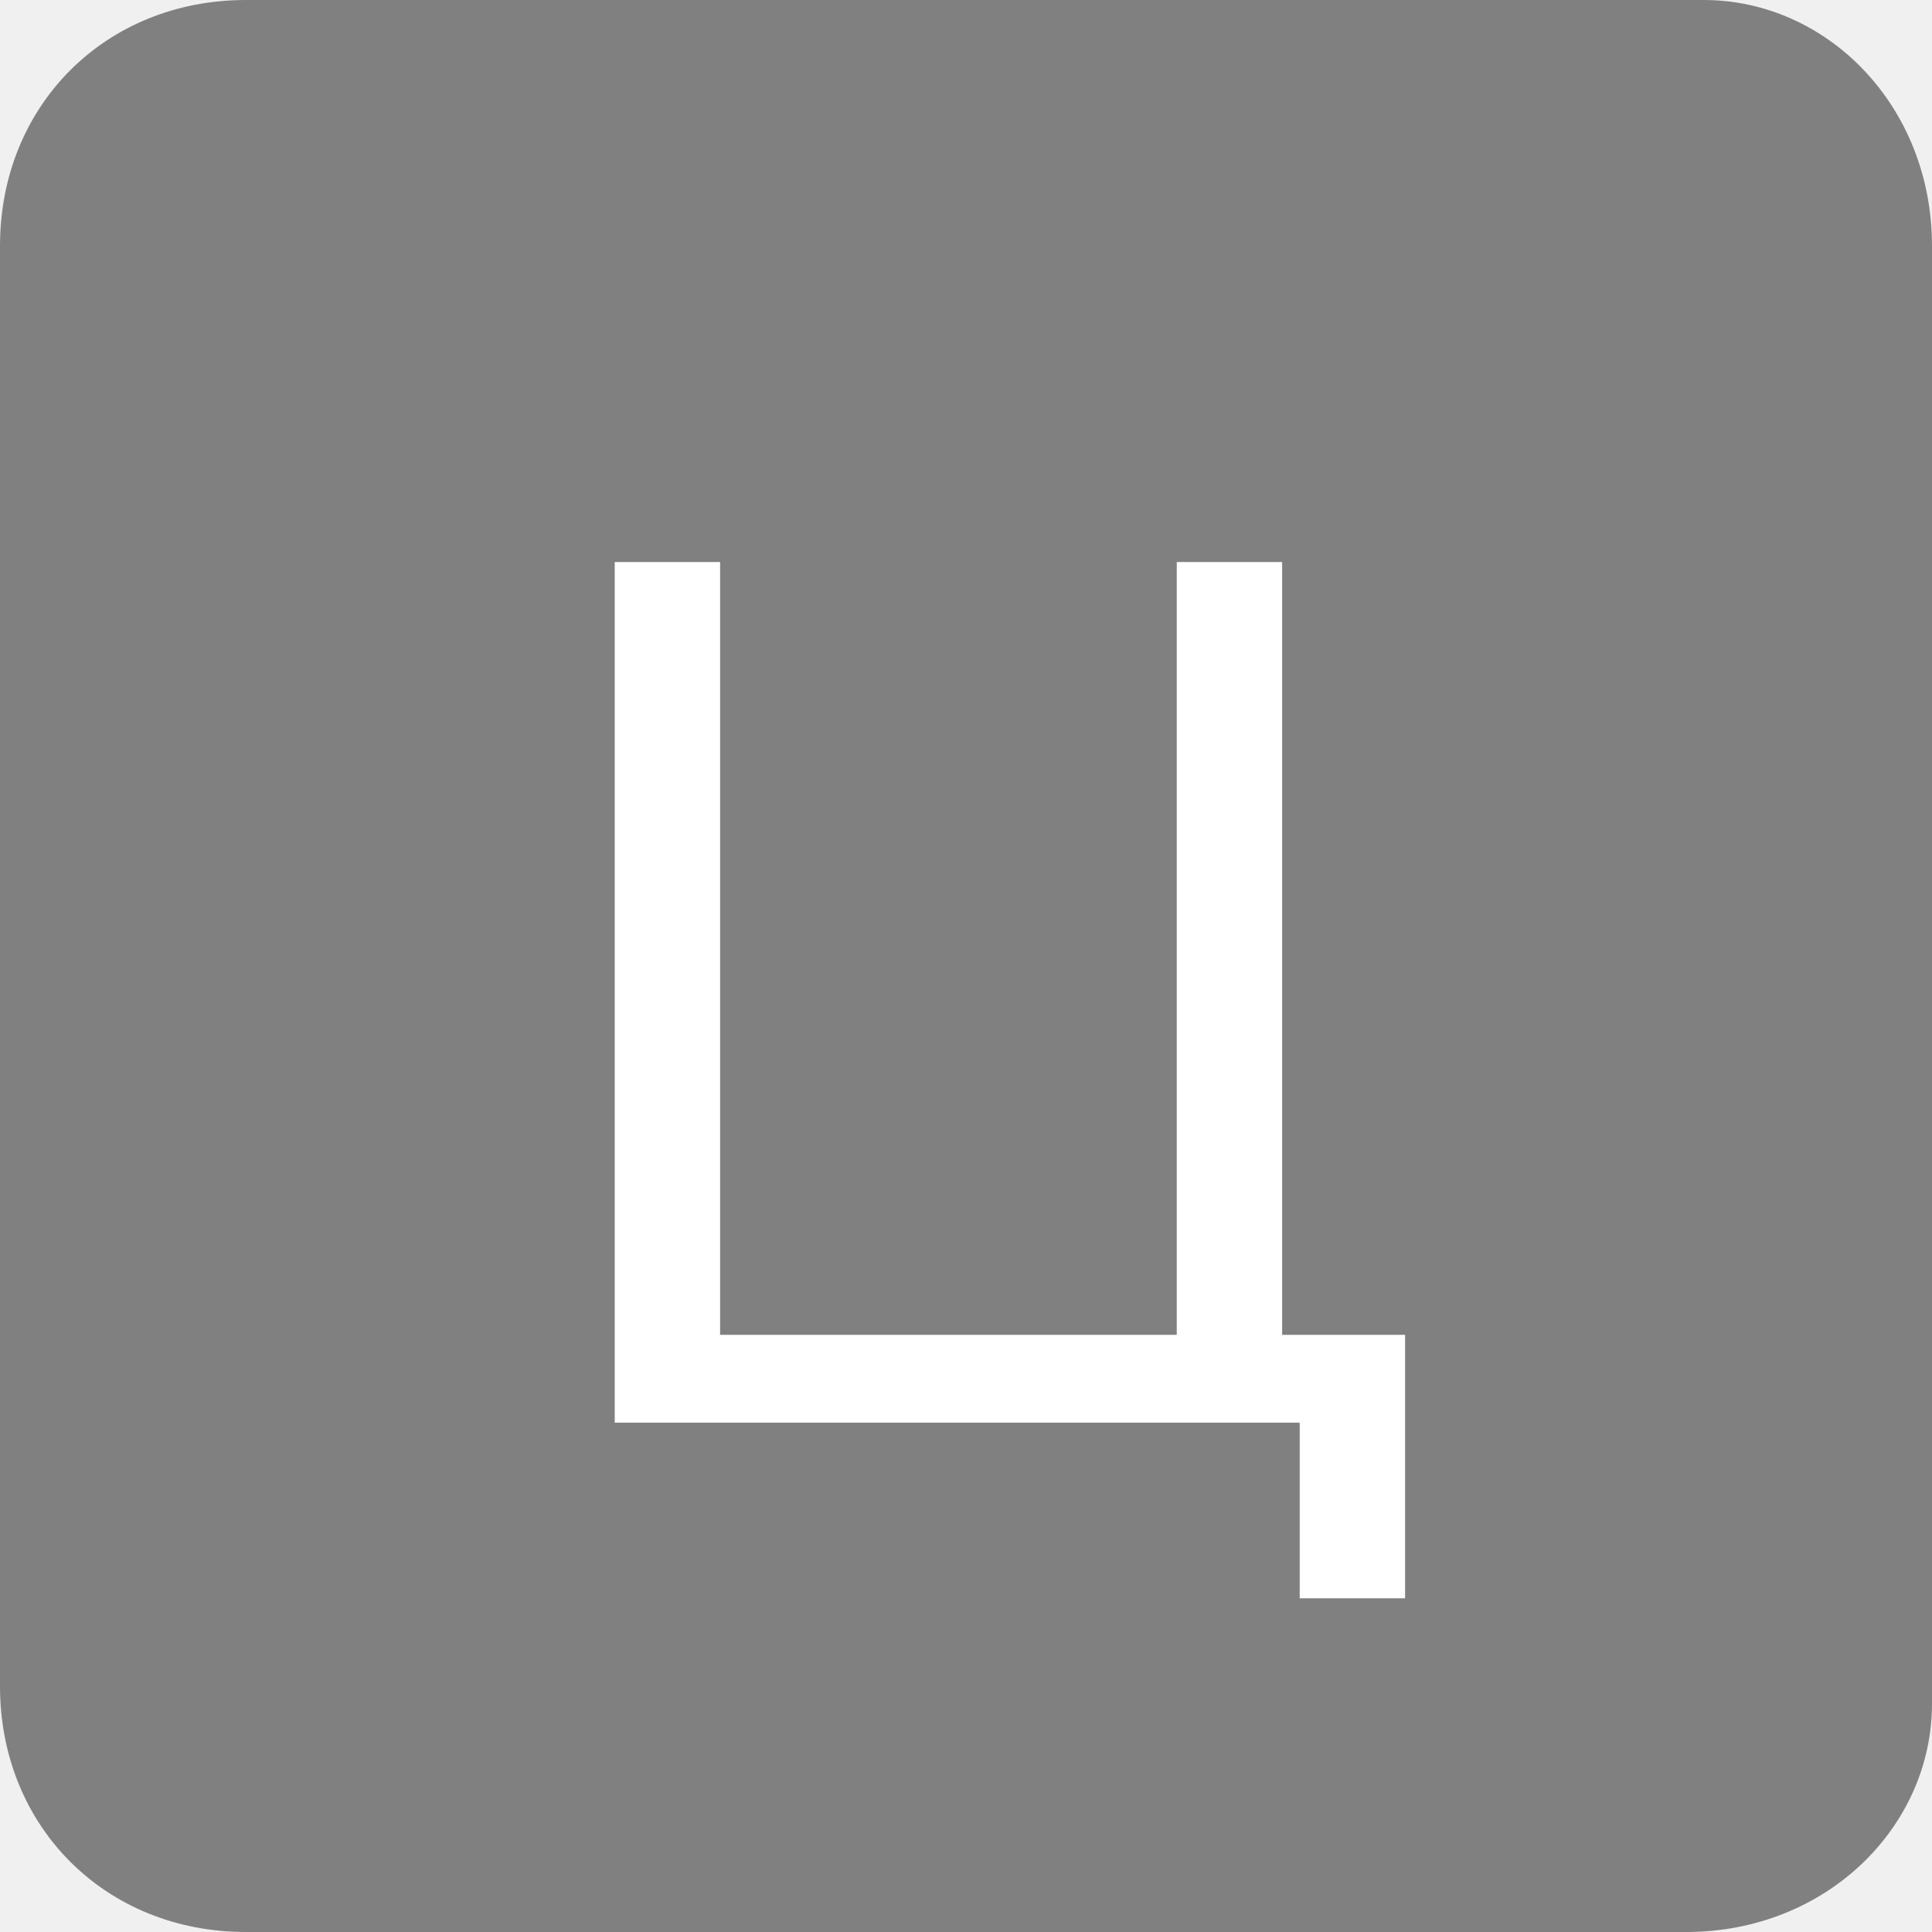
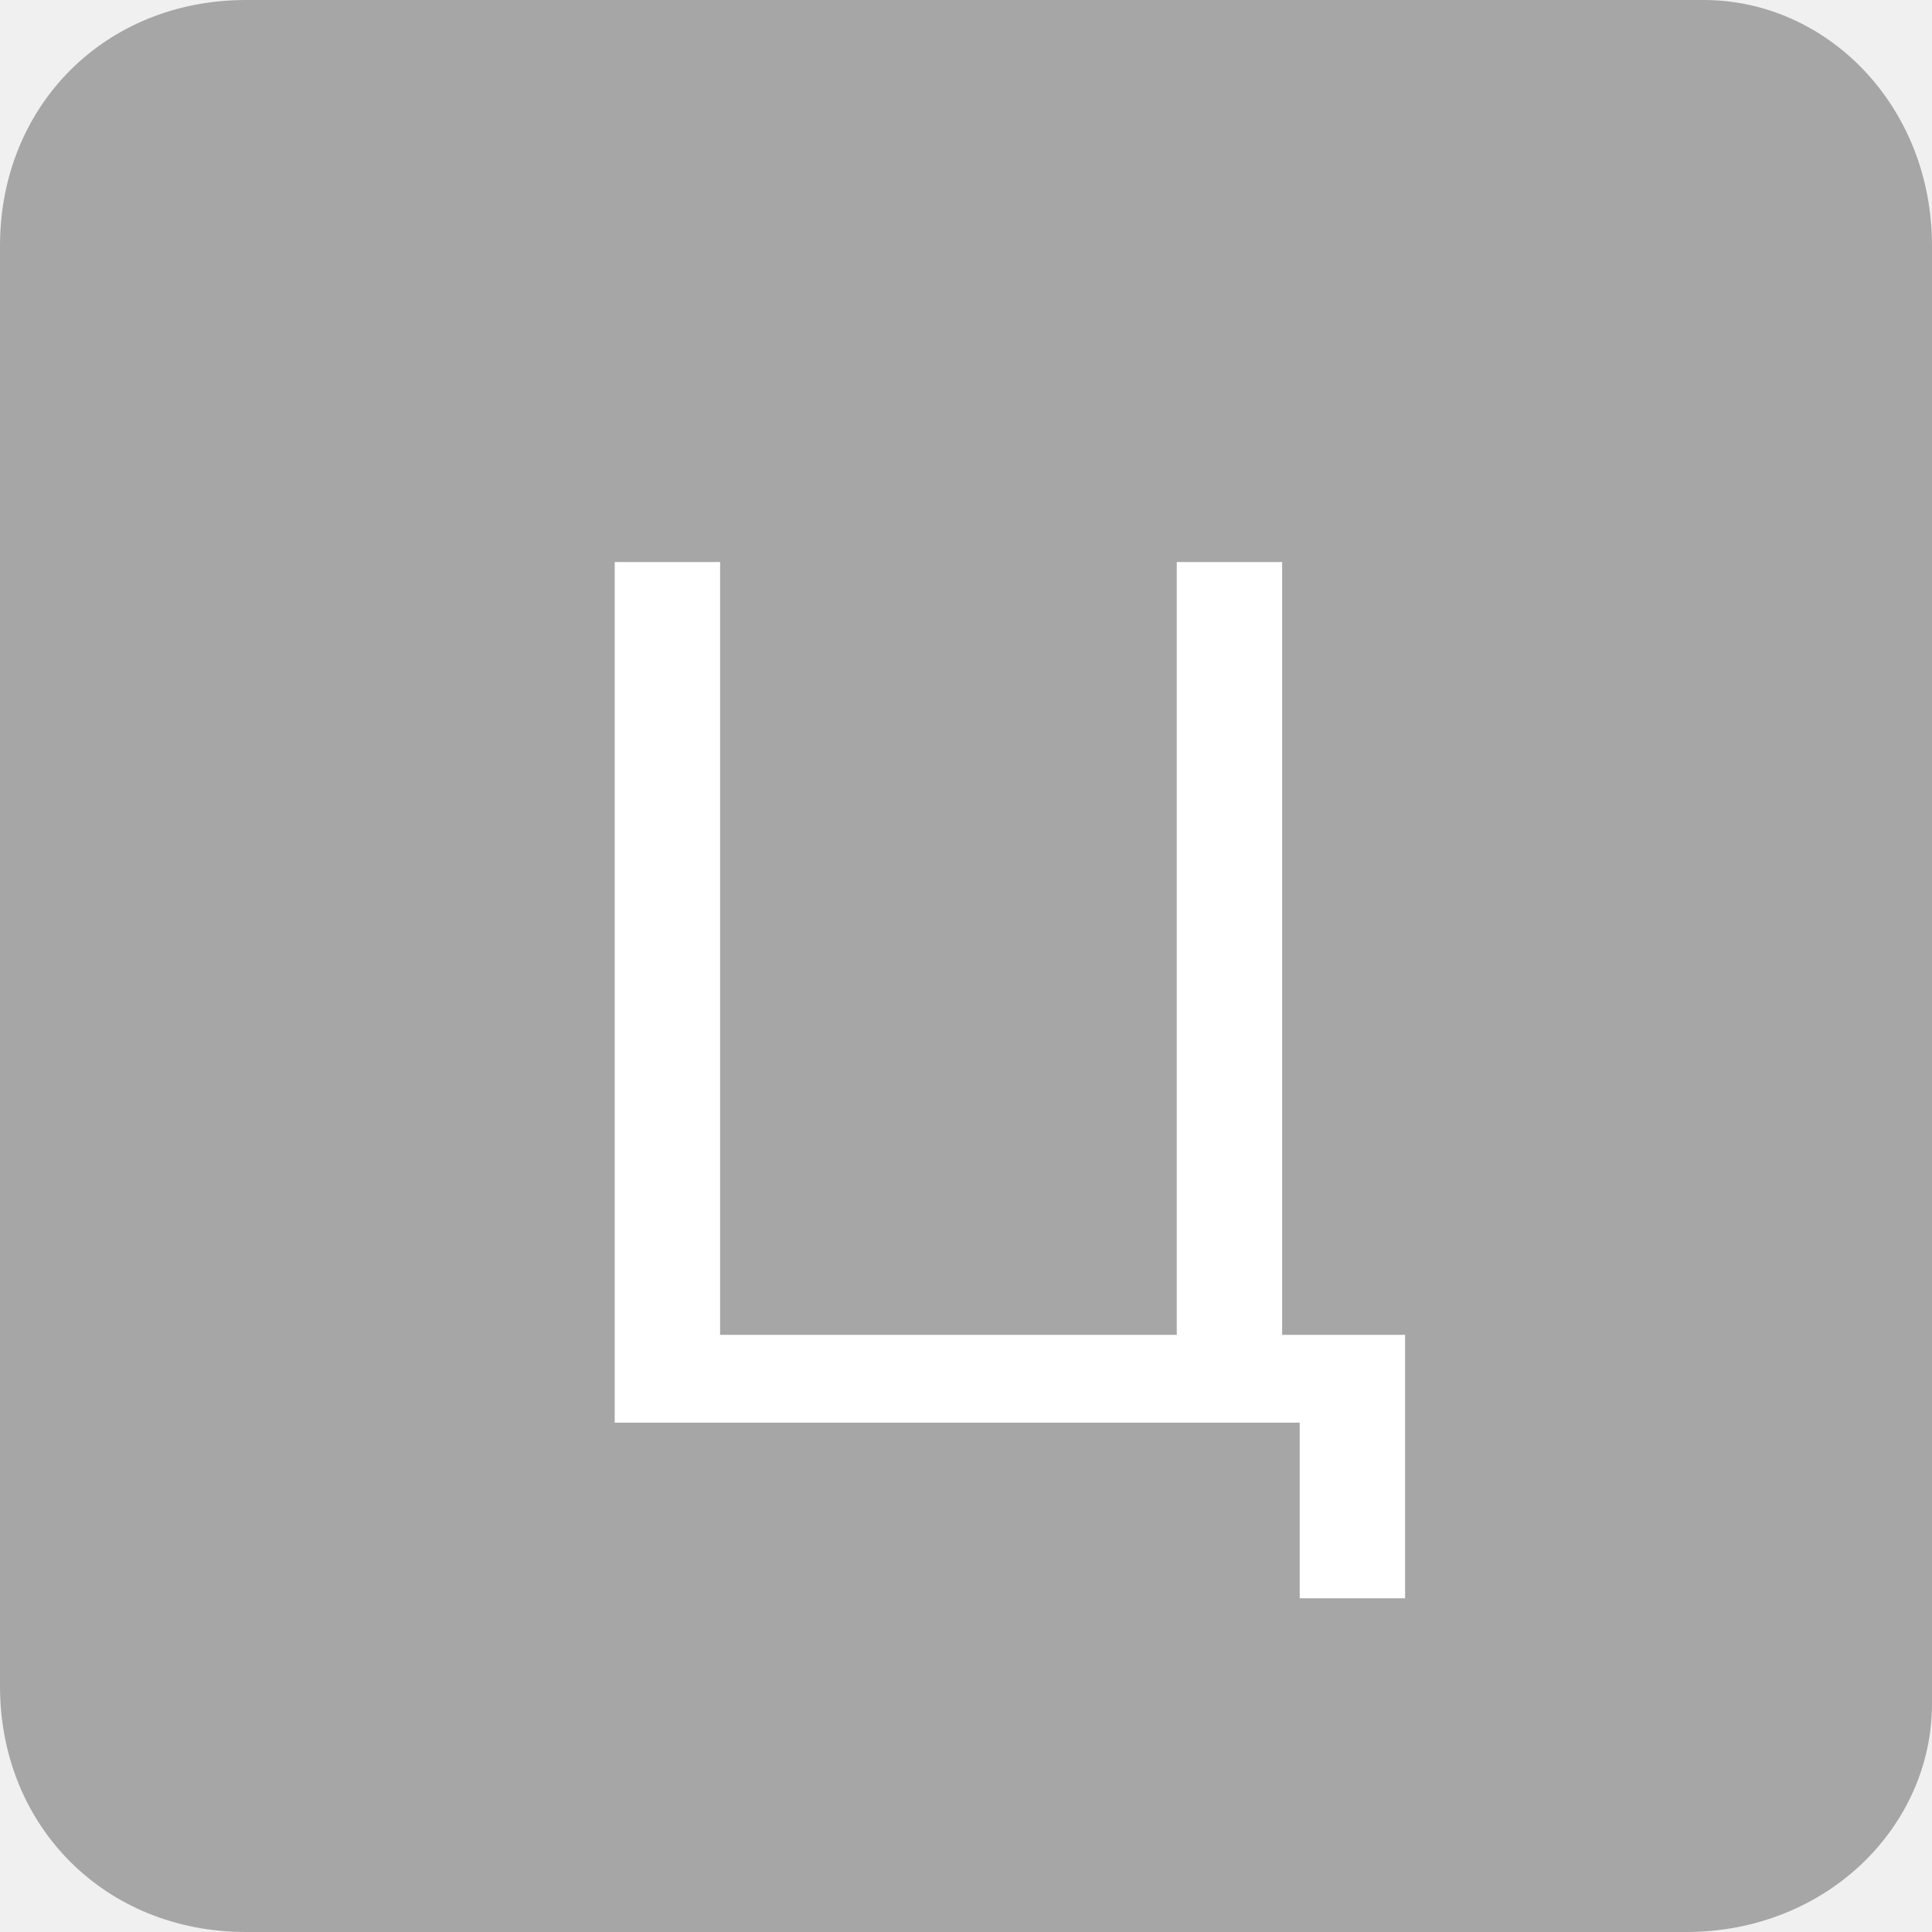
<svg xmlns="http://www.w3.org/2000/svg" version="1.1" id="Шар_1" x="0px" y="0px" viewBox="0 0 11 11" style="enable-background:new 0 0 11 11;" xml:space="preserve">
  <style type="text/css">
	.st0{display:none;}
- 	.st1{fill:#808080;}
+ 	.st1{fill:#A6A6A6;}
	.st2{fill:#FFFFFF;}
</style>
  <g id="Шар_3" class="st0">
</g>
  <g>
    <path class="st1" d="M9.6,11H1.4C0.6,11,0,10.4,0,9.6V1.4C0,0.6,0.6,0,1.4,0h8.3C10.4,0,11,0.6,11,1.4v8.3C11,10.4,10.4,11,9.6,11z   " />
    <g>
-       <path class="st2" d="M7.4,9.1v-1H3.5V3.2h0.6v4.4h2.6V3.2h0.6v4.4H8v1.5L7.4,9.1L7.4,9.1z" />
+       <path class="st2" d="M7.4,9.1v-1H3.5V3.2h0.6v4.4h2.6V3.2h0.6v4.4H8v1.5H7.4L7.4,9.1z" />
    </g>
  </g>
</svg>
